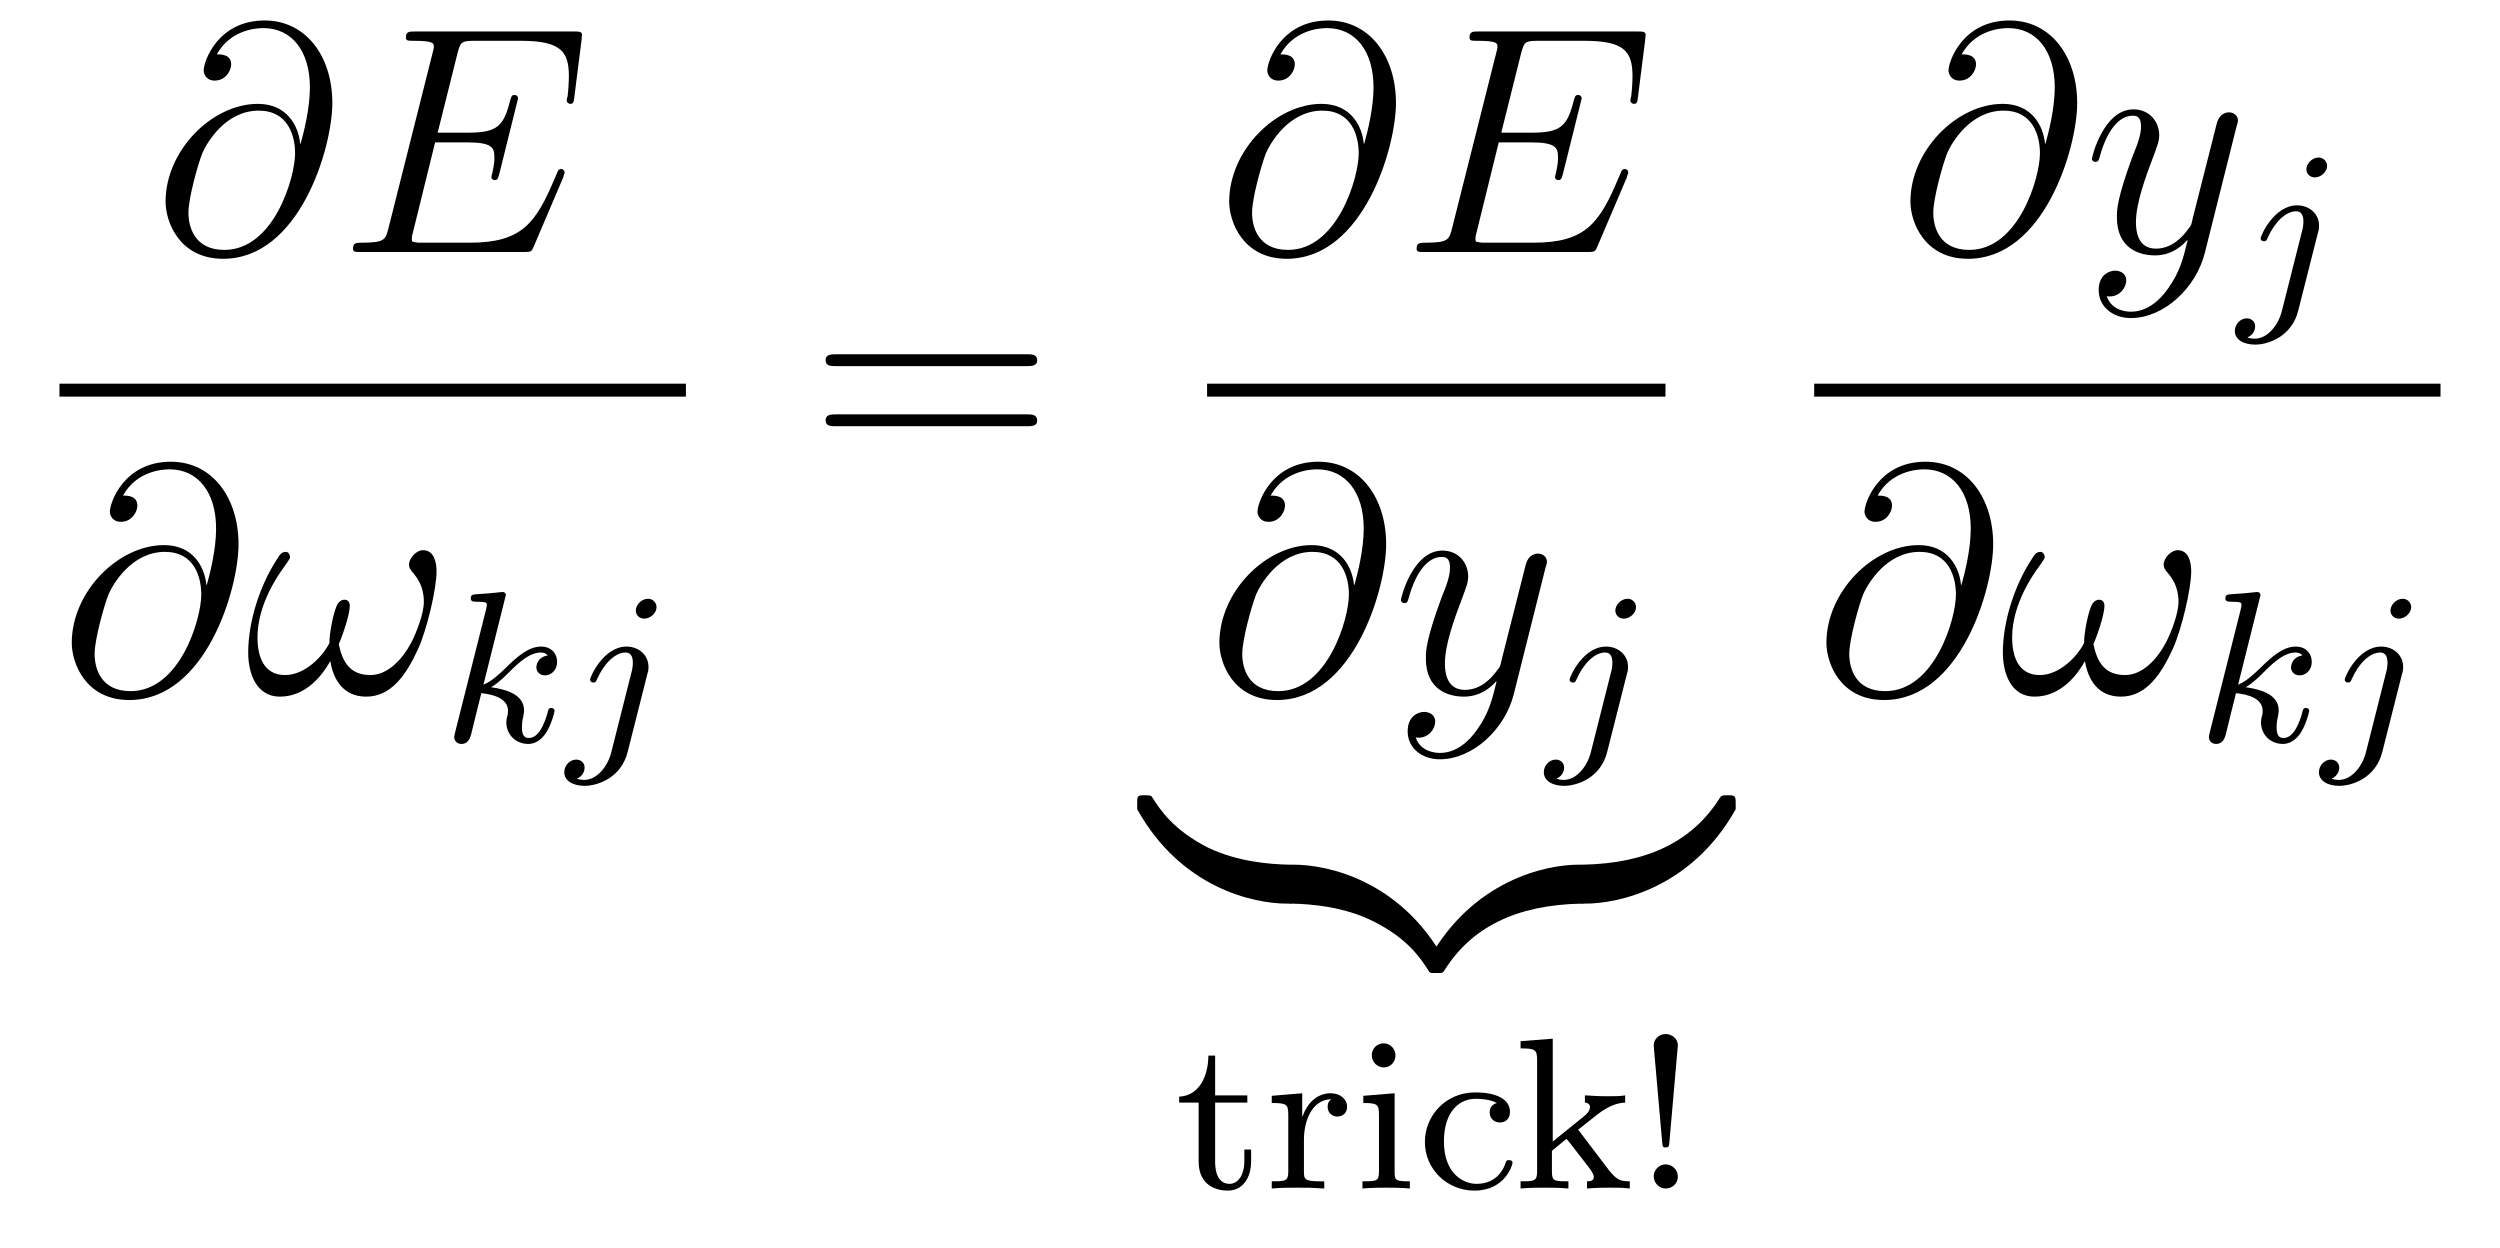
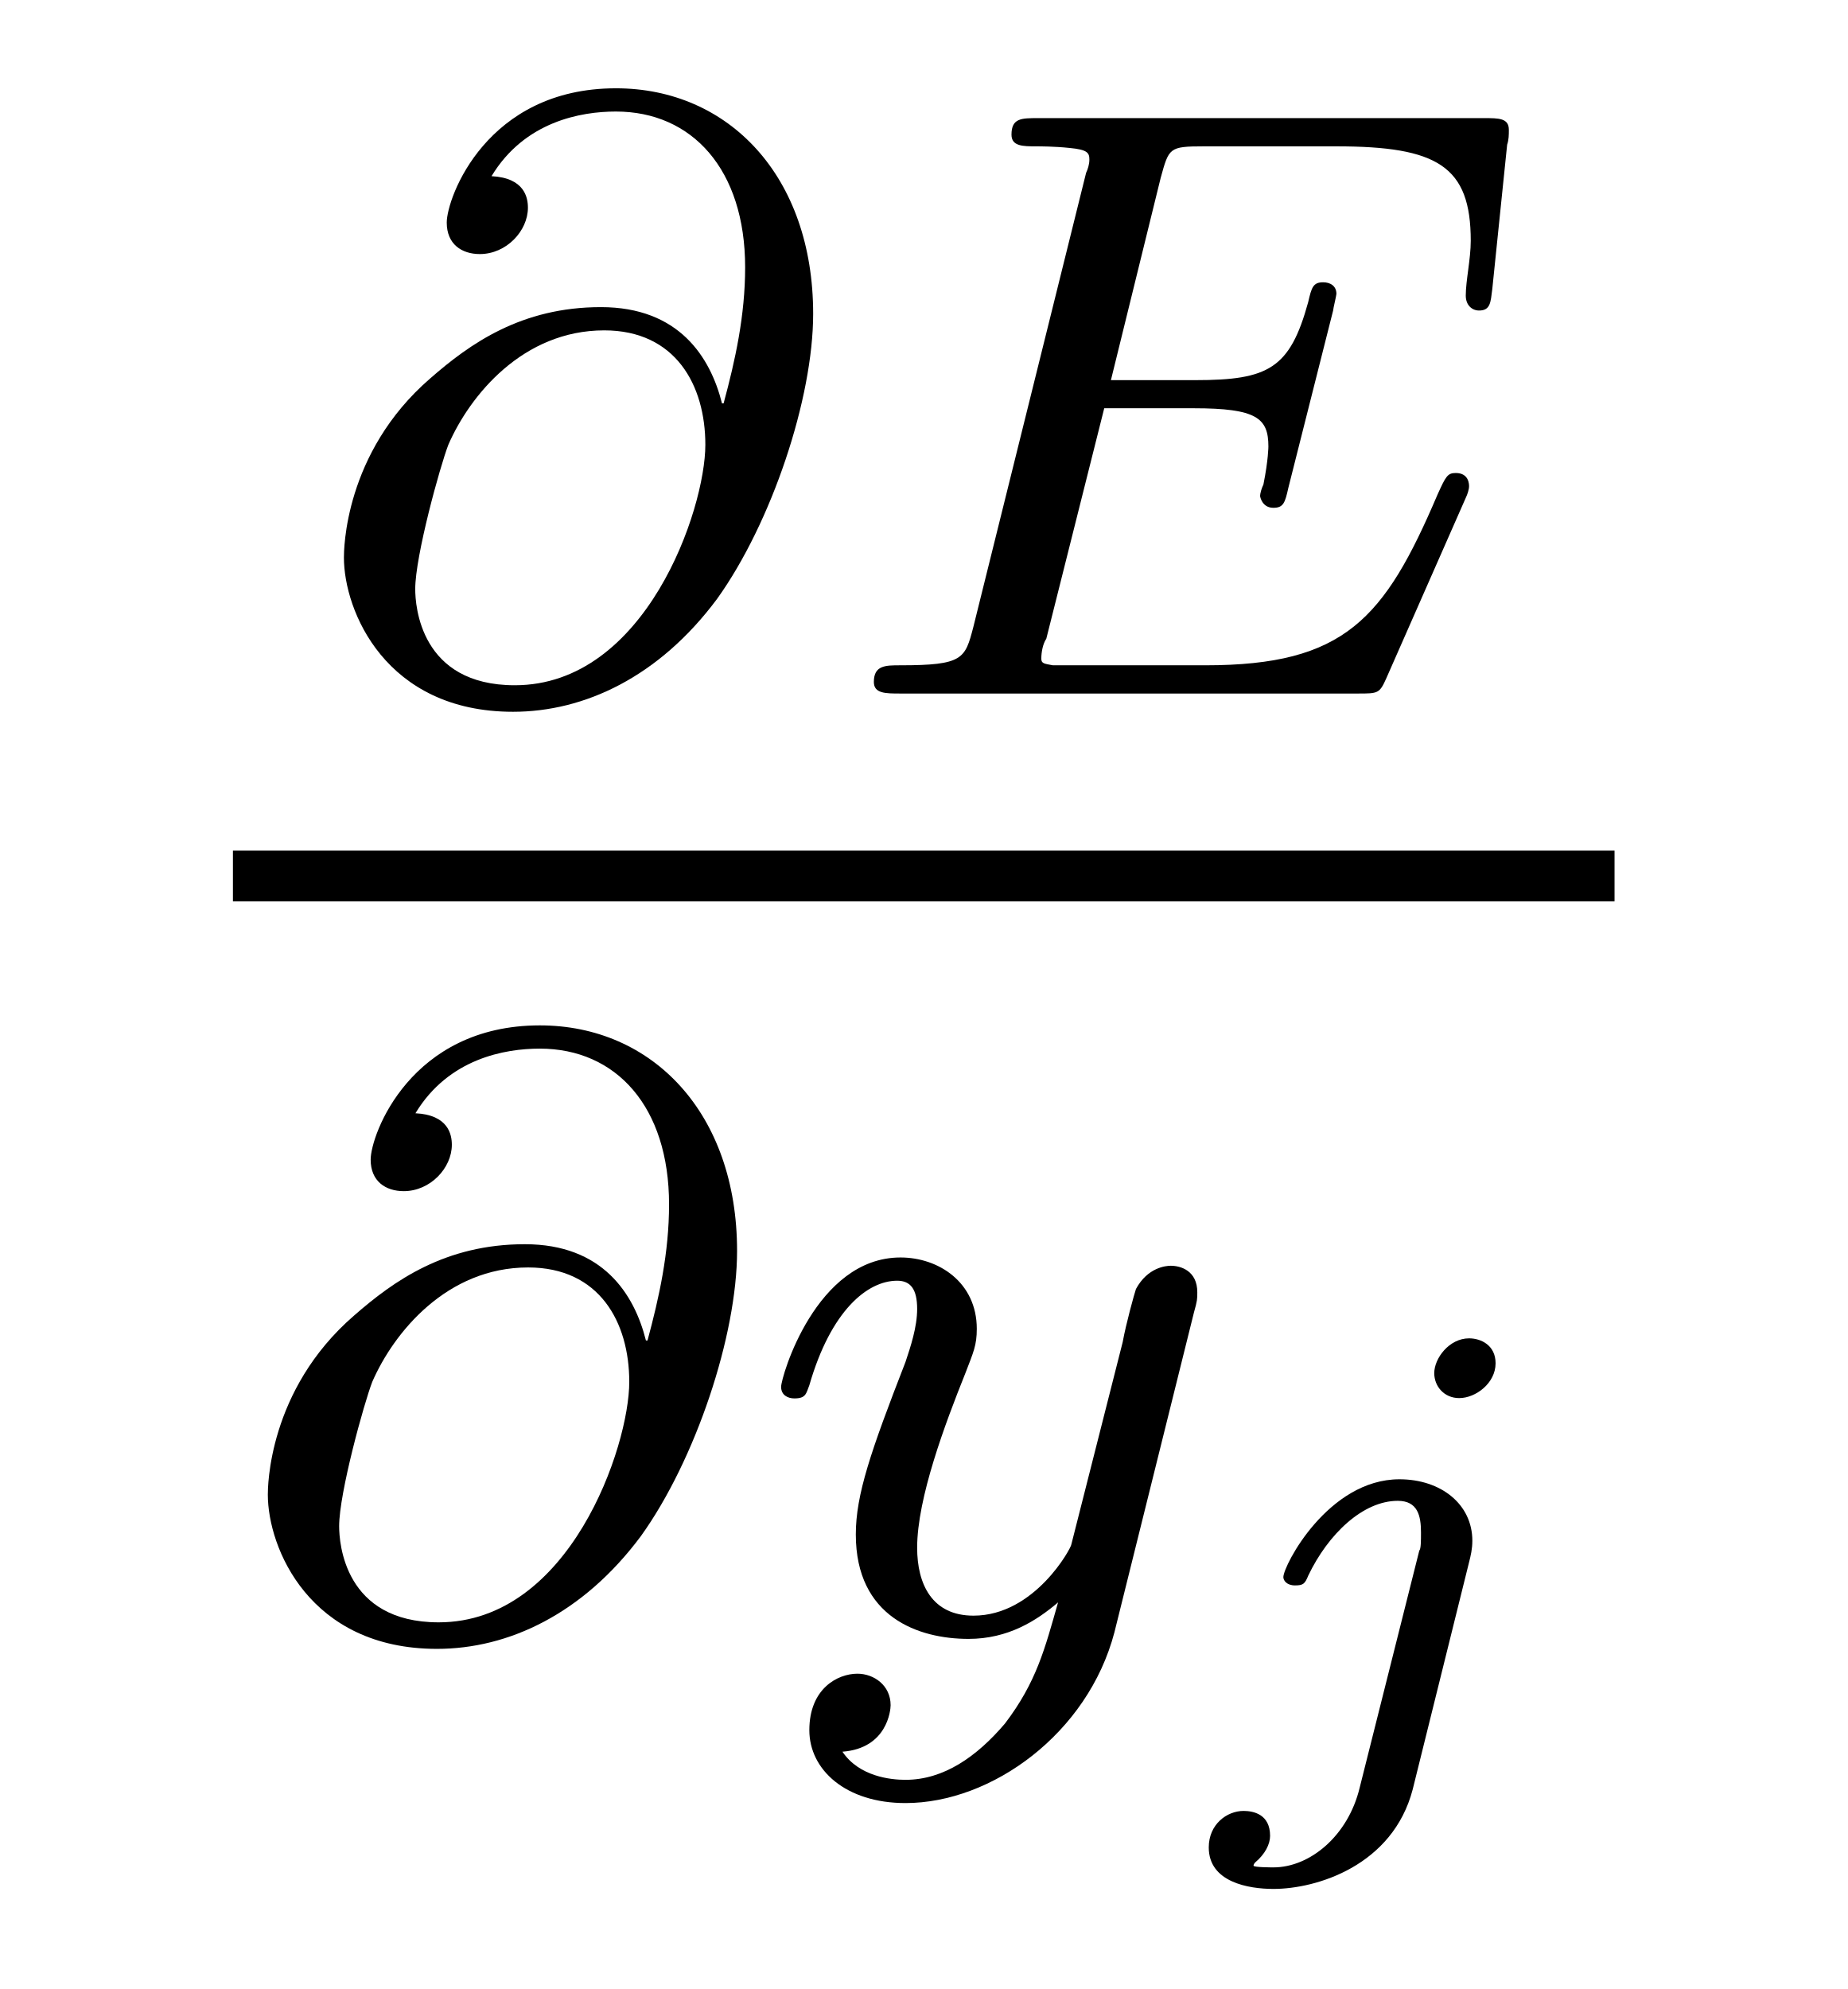
- <svg xmlns="http://www.w3.org/2000/svg" xmlns:xlink="http://www.w3.org/1999/xlink" viewBox="0 0 92.286 46.069" version="1.2">
+ <svg xmlns="http://www.w3.org/2000/svg" xmlns:xlink="http://www.w3.org/1999/xlink" viewBox="0 0 17.411 18.742" version="1.2">
  <defs>
    <g>
      <symbol overflow="visible" id="glyph0-0">
        <path style="stroke:none;" d="" />
      </symbol>
      <symbol overflow="visible" id="glyph0-1">
-         <path style="stroke:none;" d="M 5.422 -4 C 5.359 -4.656 4.938 -5.469 3.859 -5.469 C 2.172 -5.469 0.453 -3.75 0.453 -1.859 C 0.453 -1.125 0.953 0.25 2.578 0.25 C 5.406 0.25 6.609 -3.859 6.609 -5.5 C 6.609 -7.219 5.641 -8.547 4.109 -8.547 C 2.375 -8.547 1.859 -7.031 1.859 -6.703 C 1.859 -6.594 1.938 -6.328 2.266 -6.328 C 2.688 -6.328 2.875 -6.719 2.875 -6.922 C 2.875 -7.297 2.5 -7.297 2.344 -7.297 C 2.828 -8.172 3.734 -8.266 4.062 -8.266 C 5.109 -8.266 5.781 -7.422 5.781 -6.078 C 5.781 -5.312 5.562 -4.438 5.438 -4 Z M 2.625 -0.078 C 1.5 -0.078 1.297 -0.953 1.297 -1.453 C 1.297 -1.984 1.641 -3.219 1.812 -3.656 C 1.969 -4.016 2.656 -5.219 3.891 -5.219 C 4.984 -5.219 5.234 -4.281 5.234 -3.641 C 5.234 -2.75 4.453 -0.078 2.625 -0.078 Z M 2.625 -0.078 " />
+         <path style="stroke:none;" d="M 3.891 -2.734 C 3.781 -3.172 3.484 -3.641 2.75 -3.641 C 2 -3.641 1.516 -3.297 1.141 -2.969 C 0.328 -2.266 0.328 -1.344 0.328 -1.281 C 0.328 -0.781 0.719 0.172 1.922 0.172 C 2.594 0.172 3.297 -0.156 3.844 -0.891 C 4.359 -1.609 4.75 -2.781 4.75 -3.578 C 4.75 -4.875 3.953 -5.703 2.891 -5.703 C 1.672 -5.703 1.297 -4.672 1.297 -4.438 C 1.297 -4.234 1.438 -4.141 1.609 -4.141 C 1.859 -4.141 2.062 -4.359 2.062 -4.578 C 2.062 -4.672 2.031 -4.859 1.719 -4.875 C 2.031 -5.391 2.562 -5.484 2.891 -5.484 C 3.609 -5.484 4.109 -4.938 4.109 -4.016 C 4.109 -3.562 4.016 -3.141 3.906 -2.734 Z M 1.938 -0.078 C 1.047 -0.078 1 -0.828 1 -0.984 C 1 -1.297 1.234 -2.141 1.312 -2.344 C 1.516 -2.812 2.016 -3.422 2.781 -3.422 C 3.453 -3.422 3.734 -2.906 3.734 -2.344 C 3.734 -1.734 3.172 -0.078 1.938 -0.078 Z M 1.938 -0.078 " />
      </symbol>
      <symbol overflow="visible" id="glyph0-2">
-         <path style="stroke:none;" d="M 8.312 -2.766 C 8.312 -2.812 8.359 -2.891 8.359 -2.938 C 8.359 -3 8.312 -3.062 8.234 -3.062 C 8.188 -3.062 8.156 -3.047 8.125 -3.016 C 8.109 -3 8.109 -2.969 8 -2.734 C 7.297 -1.062 6.781 -0.344 4.859 -0.344 L 3.125 -0.344 C 2.953 -0.344 2.922 -0.344 2.859 -0.359 C 2.719 -0.375 2.719 -0.391 2.719 -0.484 C 2.719 -0.578 2.734 -0.641 2.766 -0.75 L 3.578 -4.047 L 4.766 -4.047 C 5.703 -4.047 5.766 -3.844 5.766 -3.484 C 5.766 -3.375 5.766 -3.266 5.688 -2.906 C 5.672 -2.859 5.656 -2.812 5.656 -2.766 C 5.656 -2.688 5.719 -2.656 5.781 -2.656 C 5.891 -2.656 5.906 -2.734 5.953 -2.906 L 6.641 -5.672 C 6.641 -5.734 6.594 -5.797 6.516 -5.797 C 6.406 -5.797 6.391 -5.75 6.344 -5.578 C 6.109 -4.656 5.875 -4.406 4.812 -4.406 L 3.672 -4.406 L 4.406 -7.344 C 4.516 -7.75 4.547 -7.797 5.031 -7.797 L 6.734 -7.797 C 8.219 -7.797 8.516 -7.406 8.516 -6.484 C 8.516 -6.484 8.516 -6.141 8.469 -5.75 C 8.453 -5.703 8.438 -5.625 8.438 -5.609 C 8.438 -5.516 8.5 -5.469 8.578 -5.469 C 8.656 -5.469 8.703 -5.516 8.719 -5.734 L 8.984 -7.828 C 8.984 -7.859 9 -7.984 9 -8.016 C 9 -8.141 8.891 -8.141 8.672 -8.141 L 2.844 -8.141 C 2.625 -8.141 2.5 -8.141 2.5 -7.922 C 2.5 -7.797 2.578 -7.797 2.781 -7.797 C 3.531 -7.797 3.531 -7.703 3.531 -7.578 C 3.531 -7.516 3.516 -7.469 3.484 -7.344 L 1.859 -0.891 C 1.75 -0.469 1.734 -0.344 0.891 -0.344 C 0.672 -0.344 0.547 -0.344 0.547 -0.125 C 0.547 0 0.625 0 0.859 0 L 6.859 0 C 7.125 0 7.141 -0.016 7.219 -0.203 Z M 8.312 -2.766 " />
+         <path style="stroke:none;" d="M 5.969 -1.844 C 5.984 -1.875 6 -1.922 6 -1.953 C 6 -1.969 6 -2.078 5.875 -2.078 C 5.797 -2.078 5.781 -2.047 5.703 -1.875 C 5.203 -0.703 4.828 -0.266 3.516 -0.266 L 2.078 -0.266 C 2 -0.281 1.969 -0.281 1.969 -0.328 C 1.969 -0.391 1.984 -0.469 2.016 -0.516 L 2.562 -2.688 L 3.406 -2.688 C 4 -2.688 4.109 -2.594 4.109 -2.328 C 4.109 -2.328 4.109 -2.203 4.062 -1.969 C 4.047 -1.938 4.031 -1.891 4.031 -1.859 C 4.031 -1.859 4.047 -1.75 4.156 -1.75 C 4.25 -1.75 4.266 -1.797 4.297 -1.938 L 4.719 -3.609 C 4.719 -3.625 4.75 -3.75 4.75 -3.766 C 4.75 -3.844 4.688 -3.875 4.625 -3.875 C 4.531 -3.875 4.516 -3.828 4.484 -3.688 C 4.312 -3.062 4.109 -2.953 3.422 -2.953 L 2.625 -2.953 L 3.094 -4.859 C 3.172 -5.141 3.172 -5.156 3.5 -5.156 L 4.75 -5.156 C 5.703 -5.156 6.016 -4.969 6.016 -4.266 C 6.016 -4.094 5.969 -3.891 5.969 -3.75 C 5.969 -3.656 6.031 -3.609 6.094 -3.609 C 6.203 -3.609 6.203 -3.688 6.219 -3.812 L 6.359 -5.172 C 6.375 -5.219 6.375 -5.266 6.375 -5.312 C 6.375 -5.422 6.281 -5.422 6.141 -5.422 L 1.938 -5.422 C 1.781 -5.422 1.688 -5.422 1.688 -5.266 C 1.688 -5.156 1.797 -5.156 1.922 -5.156 C 1.953 -5.156 2.094 -5.156 2.234 -5.141 C 2.406 -5.125 2.422 -5.094 2.422 -5.031 C 2.422 -4.984 2.406 -4.938 2.391 -4.906 L 1.328 -0.625 C 1.25 -0.328 1.234 -0.266 0.641 -0.266 C 0.5 -0.266 0.391 -0.266 0.391 -0.109 C 0.391 0 0.5 0 0.641 0 L 4.953 0 C 5.141 0 5.156 0 5.219 -0.141 Z M 5.969 -1.844 " />
      </symbol>
      <symbol overflow="visible" id="glyph0-3">
-         <path style="stroke:none;" d="M 7.094 -4.5 C 7.094 -4.844 7 -5.281 6.594 -5.281 C 6.344 -5.281 6.078 -4.984 6.078 -4.75 C 6.078 -4.641 6.125 -4.562 6.219 -4.453 C 6.391 -4.25 6.625 -3.938 6.625 -3.375 C 6.625 -2.938 6.359 -2.266 6.172 -1.891 C 5.828 -1.234 5.281 -0.672 4.656 -0.672 C 3.906 -0.672 3.625 -1.141 3.484 -1.812 C 3.625 -2.125 3.891 -2.906 3.891 -3.219 C 3.891 -3.344 3.844 -3.453 3.688 -3.453 C 3.609 -3.453 3.516 -3.406 3.453 -3.312 C 3.281 -3.047 3.125 -2.109 3.141 -1.859 C 2.922 -1.406 2.266 -0.672 1.5 -0.672 C 0.703 -0.672 0.484 -1.375 0.484 -2.062 C 0.484 -3.297 1.266 -4.391 1.484 -4.688 C 1.609 -4.859 1.688 -4.984 1.688 -5.016 C 1.688 -5.094 1.641 -5.219 1.531 -5.219 C 1.344 -5.219 1.281 -5.062 1.188 -4.922 C 0.578 -3.984 0.141 -2.656 0.141 -1.5 C 0.141 -0.766 0.422 0.125 1.312 0.125 C 2.312 0.125 2.922 -0.734 3.172 -1.188 C 3.281 -0.516 3.641 0.125 4.5 0.125 C 5.422 0.125 5.984 -0.688 6.422 -1.656 C 6.734 -2.344 7.094 -3.844 7.094 -4.5 Z M 7.094 -4.5 " />
-       </symbol>
-       <symbol overflow="visible" id="glyph0-4">
-         <path style="stroke:none;" d="M 3.141 1.344 C 2.828 1.797 2.359 2.203 1.766 2.203 C 1.625 2.203 1.047 2.172 0.875 1.625 C 0.906 1.641 0.969 1.641 0.984 1.641 C 1.344 1.641 1.594 1.328 1.594 1.047 C 1.594 0.781 1.359 0.688 1.188 0.688 C 0.984 0.688 0.578 0.828 0.578 1.406 C 0.578 2.016 1.094 2.438 1.766 2.438 C 2.969 2.438 4.172 1.344 4.5 0.016 L 5.672 -4.656 C 5.688 -4.703 5.719 -4.781 5.719 -4.859 C 5.719 -5.031 5.562 -5.156 5.391 -5.156 C 5.281 -5.156 5.031 -5.109 4.938 -4.75 L 4.047 -1.234 C 4 -1.016 4 -0.984 3.891 -0.859 C 3.656 -0.531 3.266 -0.125 2.688 -0.125 C 2.016 -0.125 1.953 -0.781 1.953 -1.094 C 1.953 -1.781 2.281 -2.703 2.609 -3.562 C 2.734 -3.906 2.812 -4.078 2.812 -4.312 C 2.812 -4.812 2.453 -5.266 1.859 -5.266 C 0.766 -5.266 0.328 -3.531 0.328 -3.438 C 0.328 -3.391 0.375 -3.328 0.453 -3.328 C 0.562 -3.328 0.578 -3.375 0.625 -3.547 C 0.906 -4.547 1.359 -5.031 1.828 -5.031 C 1.938 -5.031 2.141 -5.031 2.141 -4.641 C 2.141 -4.328 2.016 -3.984 1.828 -3.531 C 1.25 -1.953 1.25 -1.562 1.25 -1.281 C 1.25 -0.141 2.062 0.125 2.656 0.125 C 3 0.125 3.438 0.016 3.844 -0.438 L 3.859 -0.422 C 3.688 0.281 3.562 0.75 3.141 1.344 Z M 3.141 1.344 " />
+         <path style="stroke:none;" d="M 4.125 -3 C 4.156 -3.109 4.156 -3.125 4.156 -3.188 C 4.156 -3.391 4 -3.438 3.906 -3.438 C 3.859 -3.438 3.688 -3.422 3.578 -3.219 C 3.562 -3.172 3.484 -2.891 3.453 -2.719 L 2.969 -0.812 C 2.969 -0.781 2.625 -0.141 2.047 -0.141 C 1.656 -0.141 1.516 -0.438 1.516 -0.781 C 1.516 -1.25 1.781 -1.953 1.969 -2.422 C 2.047 -2.625 2.078 -2.688 2.078 -2.844 C 2.078 -3.281 1.719 -3.516 1.359 -3.516 C 0.562 -3.516 0.234 -2.391 0.234 -2.297 C 0.234 -2.219 0.297 -2.188 0.359 -2.188 C 0.469 -2.188 0.469 -2.234 0.5 -2.312 C 0.703 -3.016 1.047 -3.297 1.328 -3.297 C 1.453 -3.297 1.516 -3.219 1.516 -3.031 C 1.516 -2.859 1.453 -2.672 1.406 -2.531 C 1.078 -1.688 0.938 -1.281 0.938 -0.906 C 0.938 -0.125 1.531 0.078 2 0.078 C 2.375 0.078 2.641 -0.094 2.844 -0.266 C 2.719 0.172 2.641 0.484 2.344 0.875 C 2.078 1.188 1.766 1.406 1.406 1.406 C 1.266 1.406 0.969 1.375 0.812 1.141 C 1.234 1.109 1.266 0.75 1.266 0.703 C 1.266 0.516 1.109 0.406 0.953 0.406 C 0.766 0.406 0.5 0.547 0.5 0.938 C 0.5 1.312 0.844 1.625 1.406 1.625 C 2.219 1.625 3.125 0.969 3.375 0.016 Z M 4.125 -3 " />
      </symbol>
      <symbol overflow="visible" id="glyph1-0">
        <path style="stroke:none;" d="" />
      </symbol>
      <symbol overflow="visible" id="glyph1-1">
-         <path style="stroke:none;" d="M 2.328 -5.297 C 2.328 -5.312 2.359 -5.406 2.359 -5.422 C 2.359 -5.453 2.328 -5.531 2.234 -5.531 C 2.203 -5.531 1.953 -5.5 1.766 -5.484 L 1.328 -5.453 C 1.141 -5.438 1.062 -5.438 1.062 -5.297 C 1.062 -5.172 1.172 -5.172 1.281 -5.172 C 1.656 -5.172 1.656 -5.125 1.656 -5.062 C 1.656 -5.031 1.656 -5.016 1.625 -4.875 L 0.484 -0.344 C 0.453 -0.219 0.453 -0.172 0.453 -0.172 C 0.453 -0.031 0.562 0.078 0.719 0.078 C 0.984 0.078 1.047 -0.172 1.078 -0.281 C 1.156 -0.625 1.375 -1.469 1.453 -1.797 C 1.891 -1.75 2.438 -1.609 2.438 -1.141 C 2.438 -1.109 2.438 -1.062 2.422 -0.984 C 2.391 -0.891 2.375 -0.766 2.375 -0.734 C 2.375 -0.266 2.719 0.078 3.188 0.078 C 3.516 0.078 3.734 -0.172 3.828 -0.312 C 4.031 -0.609 4.156 -1.094 4.156 -1.141 C 4.156 -1.219 4.094 -1.25 4.031 -1.25 C 3.938 -1.25 3.922 -1.188 3.891 -1.047 C 3.781 -0.672 3.578 -0.141 3.203 -0.141 C 3 -0.141 2.953 -0.312 2.953 -0.531 C 2.953 -0.641 2.953 -0.734 3 -0.922 C 3 -0.953 3.031 -1.078 3.031 -1.156 C 3.031 -1.812 2.219 -1.953 1.812 -2.016 C 2.109 -2.188 2.375 -2.469 2.469 -2.562 C 2.906 -3 3.266 -3.297 3.656 -3.297 C 3.75 -3.297 3.844 -3.266 3.906 -3.188 C 3.484 -3.125 3.484 -2.75 3.484 -2.75 C 3.484 -2.578 3.625 -2.453 3.797 -2.453 C 4.016 -2.453 4.25 -2.625 4.25 -2.953 C 4.25 -3.234 4.062 -3.516 3.656 -3.516 C 3.203 -3.516 2.781 -3.156 2.328 -2.703 C 1.859 -2.25 1.672 -2.172 1.531 -2.109 Z M 2.328 -5.297 " />
-       </symbol>
-       <symbol overflow="visible" id="glyph1-2">
-         <path style="stroke:none;" d="M 3.297 -4.969 C 3.297 -5.125 3.172 -5.281 2.984 -5.281 C 2.734 -5.281 2.531 -5.047 2.531 -4.844 C 2.531 -4.688 2.656 -4.547 2.844 -4.547 C 3.078 -4.547 3.297 -4.766 3.297 -4.969 Z M 1.625 0.391 C 1.5 0.891 1.109 1.406 0.625 1.406 C 0.5 1.406 0.375 1.375 0.359 1.359 C 0.609 1.25 0.641 1.031 0.641 0.953 C 0.641 0.766 0.5 0.656 0.328 0.656 C 0.109 0.656 -0.109 0.859 -0.109 1.125 C -0.109 1.422 0.188 1.625 0.641 1.625 C 1.125 1.625 2 1.328 2.234 0.359 L 2.953 -2.484 C 2.984 -2.578 3 -2.641 3 -2.766 C 3 -3.203 2.641 -3.516 2.188 -3.516 C 1.344 -3.516 0.844 -2.406 0.844 -2.297 C 0.844 -2.219 0.906 -2.188 0.969 -2.188 C 1.047 -2.188 1.062 -2.219 1.109 -2.328 C 1.359 -2.891 1.766 -3.297 2.156 -3.297 C 2.328 -3.297 2.422 -3.172 2.422 -2.922 C 2.422 -2.812 2.406 -2.688 2.375 -2.578 Z M 1.625 0.391 " />
-       </symbol>
-       <symbol overflow="visible" id="glyph2-0">
-         <path style="stroke:none;" d="" />
-       </symbol>
-       <symbol overflow="visible" id="glyph2-1">
-         <path style="stroke:none;" d="M 8.062 -3.875 C 8.234 -3.875 8.453 -3.875 8.453 -4.094 C 8.453 -4.312 8.25 -4.312 8.062 -4.312 L 1.031 -4.312 C 0.859 -4.312 0.641 -4.312 0.641 -4.094 C 0.641 -3.875 0.844 -3.875 1.031 -3.875 Z M 8.062 -1.656 C 8.234 -1.656 8.453 -1.656 8.453 -1.859 C 8.453 -2.094 8.25 -2.094 8.062 -2.094 L 1.031 -2.094 C 0.859 -2.094 0.641 -2.094 0.641 -1.875 C 0.641 -1.656 0.844 -1.656 1.031 -1.656 Z M 8.062 -1.656 " />
-       </symbol>
-       <symbol overflow="visible" id="glyph3-0">
-         <path style="stroke:none;" d="" />
-       </symbol>
-       <symbol overflow="visible" id="glyph3-1">
-         <path style="stroke:none;" d="M 5.5 -1.094 C 5.5 -1.375 5.5 -1.438 5.328 -1.438 C 4.609 -1.453 3.422 -1.547 2.344 -2.062 C 1.047 -2.719 0.562 -3.469 0.266 -3.938 C 0.234 -4 0.156 -4 0 -4 C -0.281 -4 -0.281 -3.984 -0.281 -3.688 L -0.281 -3.484 C 1.344 -0.562 4.031 0 5.25 0 C 5.5 0 5.5 -0.016 5.5 -0.328 Z M 5.5 -1.094 " />
-       </symbol>
-       <symbol overflow="visible" id="glyph3-2">
-         <path style="stroke:none;" d="M 5.672 2.062 C 4.047 -0.875 1.344 -1.438 0.125 -1.438 C -0.125 -1.438 -0.125 -1.422 -0.125 -1.094 L -0.125 -0.328 C -0.125 -0.062 -0.125 0 0.047 0 C 0.781 0.016 1.953 0.109 3.031 0.641 C 4.328 1.281 4.812 2.031 5.109 2.5 C 5.156 2.562 5.219 2.562 5.375 2.562 C 5.656 2.562 5.672 2.547 5.672 2.25 Z M 5.672 2.062 " />
-       </symbol>
-       <symbol overflow="visible" id="glyph3-3">
-         <path style="stroke:none;" d="M 5.5 -1.094 C 5.5 -1.422 5.5 -1.438 5.25 -1.438 C 4.031 -1.438 1.344 -0.859 -0.281 2.062 L -0.281 2.25 C -0.281 2.547 -0.281 2.562 0 2.562 C 0.234 2.562 0.234 2.547 0.297 2.469 C 1.281 0.891 2.922 0.047 5.359 0 C 5.5 0 5.5 -0.078 5.5 -0.328 Z M 5.5 -1.094 " />
-       </symbol>
-       <symbol overflow="visible" id="glyph3-4">
-         <path style="stroke:none;" d="M 5.672 -3.688 C 5.672 -3.984 5.656 -4 5.375 -4 C 5.156 -4 5.141 -3.984 5.078 -3.891 C 4.094 -2.328 2.453 -1.484 0.031 -1.438 C -0.125 -1.438 -0.125 -1.344 -0.125 -1.094 L -0.125 -0.328 C -0.125 -0.016 -0.125 0 0.125 0 C 1.344 0 4.047 -0.578 5.672 -3.484 Z M 5.672 -3.688 " />
-       </symbol>
-       <symbol overflow="visible" id="glyph4-0">
-         <path style="stroke:none;" d="" />
-       </symbol>
-       <symbol overflow="visible" id="glyph4-1">
-         <path style="stroke:none;" d="M 1.484 -3.172 L 2.672 -3.172 L 2.672 -3.438 L 1.484 -3.438 L 1.484 -4.906 L 1.234 -4.906 C 1.234 -4.172 0.906 -3.422 0.156 -3.391 L 0.156 -3.172 L 0.875 -3.172 L 0.875 -1 C 0.875 -0.062 1.594 0.078 1.953 0.078 C 2.5 0.078 2.812 -0.391 2.812 -1 L 2.812 -1.438 L 2.562 -1.438 L 2.562 -1.016 C 2.562 -0.469 2.312 -0.172 2.016 -0.172 C 1.484 -0.172 1.484 -0.859 1.484 -0.984 Z M 1.484 -3.172 " />
-       </symbol>
-       <symbol overflow="visible" id="glyph4-2">
-         <path style="stroke:none;" d="M 1.469 -1.812 C 1.469 -2.422 1.719 -3.281 2.484 -3.297 C 2.438 -3.266 2.344 -3.203 2.344 -3.016 C 2.344 -2.766 2.547 -2.656 2.703 -2.656 C 2.891 -2.656 3.062 -2.781 3.062 -3.016 C 3.062 -3.297 2.812 -3.516 2.453 -3.516 C 1.938 -3.516 1.578 -3.125 1.422 -2.672 L 1.406 -2.672 L 1.406 -3.516 L 0.281 -3.422 L 0.281 -3.156 C 0.828 -3.156 0.891 -3.109 0.891 -2.719 L 0.891 -0.625 C 0.891 -0.266 0.781 -0.266 0.281 -0.266 L 0.281 0 C 0.594 -0.031 1.031 -0.031 1.219 -0.031 C 1.688 -0.031 1.703 -0.031 2.219 0 L 2.219 -0.266 L 2.062 -0.266 C 1.484 -0.266 1.469 -0.344 1.469 -0.641 Z M 1.469 -1.812 " />
-       </symbol>
-       <symbol overflow="visible" id="glyph4-3">
-         <path style="stroke:none;" d="M 1.547 -4.906 C 1.547 -5.141 1.375 -5.359 1.109 -5.359 C 0.875 -5.359 0.672 -5.172 0.672 -4.922 C 0.672 -4.641 0.906 -4.469 1.109 -4.469 C 1.391 -4.469 1.547 -4.703 1.547 -4.906 Z M 0.359 -3.422 L 0.359 -3.156 C 0.875 -3.156 0.938 -3.109 0.938 -2.719 L 0.938 -0.625 C 0.938 -0.266 0.844 -0.266 0.328 -0.266 L 0.328 0 C 0.641 -0.031 1.094 -0.031 1.219 -0.031 C 1.312 -0.031 1.797 -0.031 2.078 0 L 2.078 -0.266 C 1.547 -0.266 1.516 -0.297 1.516 -0.609 L 1.516 -3.516 Z M 0.359 -3.422 " />
-       </symbol>
-       <symbol overflow="visible" id="glyph4-4">
-         <path style="stroke:none;" d="M 2.938 -3.156 C 2.703 -3.094 2.672 -2.906 2.672 -2.812 C 2.672 -2.594 2.828 -2.438 3.047 -2.438 C 3.266 -2.438 3.422 -2.578 3.422 -2.828 C 3.422 -3.312 2.891 -3.547 2.141 -3.547 C 1.031 -3.547 0.281 -2.672 0.281 -1.719 C 0.281 -0.703 1.109 0.078 2.109 0.078 C 3.234 0.078 3.516 -0.859 3.516 -0.953 C 3.516 -1.047 3.406 -1.047 3.391 -1.047 C 3.328 -1.047 3.297 -1.047 3.266 -0.969 C 3.219 -0.797 2.984 -0.172 2.188 -0.172 C 1.703 -0.172 0.984 -0.547 0.984 -1.734 C 0.984 -2.875 1.578 -3.312 2.156 -3.312 C 2.234 -3.312 2.656 -3.312 2.938 -3.156 Z M 2.938 -3.156 " />
-       </symbol>
-       <symbol overflow="visible" id="glyph4-5">
-         <path style="stroke:none;" d="M 2.406 -2.172 L 3.078 -2.703 C 3.609 -3.125 3.938 -3.156 4.141 -3.172 L 4.141 -3.438 C 3.938 -3.406 3.828 -3.406 3.5 -3.406 C 3.109 -3.406 3 -3.422 2.656 -3.438 L 2.656 -3.172 C 2.812 -3.156 2.844 -3.062 2.844 -3.016 C 2.844 -2.844 2.672 -2.703 2.609 -2.656 L 1.469 -1.734 L 1.469 -5.531 L 0.281 -5.438 L 0.281 -5.172 C 0.828 -5.172 0.891 -5.125 0.891 -4.734 L 0.891 -0.625 C 0.891 -0.266 0.781 -0.266 0.281 -0.266 L 0.281 0 C 0.594 -0.031 1.016 -0.031 1.156 -0.031 C 1.312 -0.031 1.734 -0.031 2.047 0 L 2.047 -0.266 C 1.531 -0.266 1.438 -0.266 1.438 -0.625 L 1.438 -1.391 L 1.969 -1.828 C 2 -1.828 2.203 -1.547 2.328 -1.391 C 2.453 -1.234 2.578 -1.062 2.703 -0.906 C 2.828 -0.75 2.984 -0.547 2.984 -0.422 C 2.984 -0.281 2.844 -0.266 2.734 -0.266 L 2.734 0 C 3.078 -0.031 3.438 -0.031 3.578 -0.031 C 3.875 -0.031 4.047 -0.031 4.312 0 L 4.312 -0.266 C 3.984 -0.266 3.844 -0.297 3.547 -0.672 Z M 2.406 -2.172 " />
-       </symbol>
-       <symbol overflow="visible" id="glyph4-6">
-         <path style="stroke:none;" d="M 1.625 -5.281 C 1.625 -5.547 1.391 -5.703 1.172 -5.703 C 0.953 -5.703 0.734 -5.531 0.734 -5.281 C 0.734 -5.25 0.75 -5.109 0.75 -5.078 L 1.047 -1.703 C 1.062 -1.562 1.062 -1.516 1.172 -1.516 C 1.297 -1.516 1.297 -1.562 1.312 -1.703 Z M 1.625 -0.438 C 1.625 -0.703 1.406 -0.891 1.172 -0.891 C 0.922 -0.891 0.734 -0.672 0.734 -0.453 C 0.734 -0.203 0.938 0 1.172 0 C 1.422 0 1.625 -0.188 1.625 -0.438 Z M 1.625 -0.438 " />
+         <path style="stroke:none;" d="M 2.781 -3.734 C 2.781 -3.906 2.641 -3.969 2.531 -3.969 C 2.344 -3.969 2.203 -3.781 2.203 -3.641 C 2.203 -3.516 2.297 -3.406 2.438 -3.406 C 2.594 -3.406 2.781 -3.547 2.781 -3.734 Z M 1.5 0.266 C 1.391 0.719 1.031 1.016 0.688 1.016 C 0.672 1.016 0.5 1.016 0.5 1 C 0.5 0.984 0.516 0.969 0.516 0.969 C 0.609 0.891 0.656 0.797 0.656 0.719 C 0.656 0.516 0.5 0.484 0.406 0.484 C 0.25 0.484 0.078 0.609 0.078 0.828 C 0.078 1.156 0.453 1.219 0.688 1.219 C 1.094 1.219 1.812 1 2 0.281 L 2.531 -1.859 C 2.547 -1.922 2.562 -1.984 2.562 -2.062 C 2.562 -2.406 2.266 -2.641 1.875 -2.641 C 1.203 -2.641 0.781 -1.828 0.781 -1.719 C 0.781 -1.688 0.812 -1.641 0.891 -1.641 C 0.969 -1.641 0.984 -1.656 1.016 -1.734 C 1.203 -2.125 1.531 -2.438 1.859 -2.438 C 2.047 -2.438 2.078 -2.297 2.078 -2.141 C 2.078 -2.062 2.078 -1.984 2.062 -1.969 Z M 1.5 0.266 " />
      </symbol>
    </g>
  </defs>
  <g id="surface1">
    <g style="fill:rgb(0%,0%,0%);fill-opacity:1;">
-       <use xlink:href="#glyph0-1" x="5.659" y="9.303" />
+       <use xlink:href="#glyph0-1" x="2.913" y="6.535" />
    </g>
    <g style="fill:rgb(0%,0%,0%);fill-opacity:1;">
-       <use xlink:href="#glyph0-2" x="12.484" y="9.303" />
+       <use xlink:href="#glyph0-2" x="7.844" y="6.535" />
    </g>
-     <path style="fill:none;stroke-width:0.478;stroke-linecap:butt;stroke-linejoin:miter;stroke:rgb(0%,0%,0%);stroke-opacity:1;stroke-miterlimit:10;" d="M -0.001 -0 L 23.124 -0 " transform="matrix(1,0,0,-1,2.196,14.402)" />
+     <path style="fill:none;stroke-width:0.478;stroke-linecap:butt;stroke-linejoin:miter;stroke:rgb(0%,0%,0%);stroke-opacity:1;stroke-miterlimit:10;" d="M -0.001 -0.001 L 13.019 -0.001 " transform="matrix(1,0,0,-1,2.196,8.253)" />
    <g style="fill:rgb(0%,0%,0%);fill-opacity:1;">
-       <use xlink:href="#glyph0-1" x="2.196" y="25.591" />
+       <use xlink:href="#glyph0-1" x="2.196" y="15.365" />
    </g>
    <g style="fill:rgb(0%,0%,0%);fill-opacity:1;">
-       <use xlink:href="#glyph0-3" x="9.021" y="25.591" />
+       <use xlink:href="#glyph0-3" x="7.127" y="15.365" />
    </g>
    <g style="fill:rgb(0%,0%,0%);fill-opacity:1;">
-       <use xlink:href="#glyph1-1" x="16.315" y="27.384" />
-     </g>
-     <g style="fill:rgb(0%,0%,0%);fill-opacity:1;">
-       <use xlink:href="#glyph1-2" x="20.939" y="27.384" />
-     </g>
-     <g style="fill:rgb(0%,0%,0%);fill-opacity:1;">
-       <use xlink:href="#glyph2-1" x="29.835" y="17.39" />
-     </g>
-     <g style="fill:rgb(0%,0%,0%);fill-opacity:1;">
-       <use xlink:href="#glyph0-1" x="44.922" y="9.303" />
-     </g>
-     <g style="fill:rgb(0%,0%,0%);fill-opacity:1;">
-       <use xlink:href="#glyph0-2" x="51.747" y="9.303" />
-     </g>
-     <path style="fill:none;stroke-width:0.478;stroke-linecap:butt;stroke-linejoin:miter;stroke:rgb(0%,0%,0%);stroke-opacity:1;stroke-miterlimit:10;" d="M -0.001 -0 L 16.92 -0 " transform="matrix(1,0,0,-1,44.56,14.402)" />
-     <g style="fill:rgb(0%,0%,0%);fill-opacity:1;">
-       <use xlink:href="#glyph0-1" x="44.56" y="25.591" />
-     </g>
-     <g style="fill:rgb(0%,0%,0%);fill-opacity:1;">
-       <use xlink:href="#glyph0-4" x="51.385" y="25.591" />
-     </g>
-     <g style="fill:rgb(0%,0%,0%);fill-opacity:1;">
-       <use xlink:href="#glyph1-2" x="57.098" y="27.384" />
-     </g>
-     <g style="fill:rgb(0%,0%,0%);fill-opacity:1;">
-       <use xlink:href="#glyph3-1" x="42.26" y="33.357" />
-       <use xlink:href="#glyph3-2" x="47.64" y="33.357" />
-       <use xlink:href="#glyph3-3" x="53.02" y="33.357" />
-       <use xlink:href="#glyph3-4" x="58.4" y="33.357" />
-     </g>
-     <g style="fill:rgb(0%,0%,0%);fill-opacity:1;">
-       <use xlink:href="#glyph4-1" x="43.372" y="43.873" />
-       <use xlink:href="#glyph4-2" x="46.665" y="43.873" />
-       <use xlink:href="#glyph4-3" x="49.966" y="43.873" />
-       <use xlink:href="#glyph4-4" x="52.318" y="43.873" />
-     </g>
-     <g style="fill:rgb(0%,0%,0%);fill-opacity:1;">
-       <use xlink:href="#glyph4-5" x="55.85" y="43.873" />
-     </g>
-     <g style="fill:rgb(0%,0%,0%);fill-opacity:1;">
-       <use xlink:href="#glyph4-6" x="60.312" y="43.873" />
-     </g>
-     <g style="fill:rgb(0%,0%,0%);fill-opacity:1;">
-       <use xlink:href="#glyph0-1" x="70.069" y="9.303" />
-     </g>
-     <g style="fill:rgb(0%,0%,0%);fill-opacity:1;">
-       <use xlink:href="#glyph0-4" x="76.894" y="9.303" />
-     </g>
-     <g style="fill:rgb(0%,0%,0%);fill-opacity:1;">
-       <use xlink:href="#glyph1-2" x="82.607" y="11.096" />
-     </g>
-     <path style="fill:none;stroke-width:0.478;stroke-linecap:butt;stroke-linejoin:miter;stroke:rgb(0%,0%,0%);stroke-opacity:1;stroke-miterlimit:10;" d="M 0.001 -0 L 23.122 -0 " transform="matrix(1,0,0,-1,66.968,14.402)" />
-     <g style="fill:rgb(0%,0%,0%);fill-opacity:1;">
-       <use xlink:href="#glyph0-1" x="66.968" y="25.591" />
-     </g>
-     <g style="fill:rgb(0%,0%,0%);fill-opacity:1;">
-       <use xlink:href="#glyph0-3" x="73.793" y="25.591" />
-     </g>
-     <g style="fill:rgb(0%,0%,0%);fill-opacity:1;">
-       <use xlink:href="#glyph1-1" x="81.087" y="27.384" />
-     </g>
-     <g style="fill:rgb(0%,0%,0%);fill-opacity:1;">
-       <use xlink:href="#glyph1-2" x="85.711" y="27.384" />
+       <use xlink:href="#glyph1-1" x="11.313" y="16.58" />
    </g>
  </g>
</svg>
